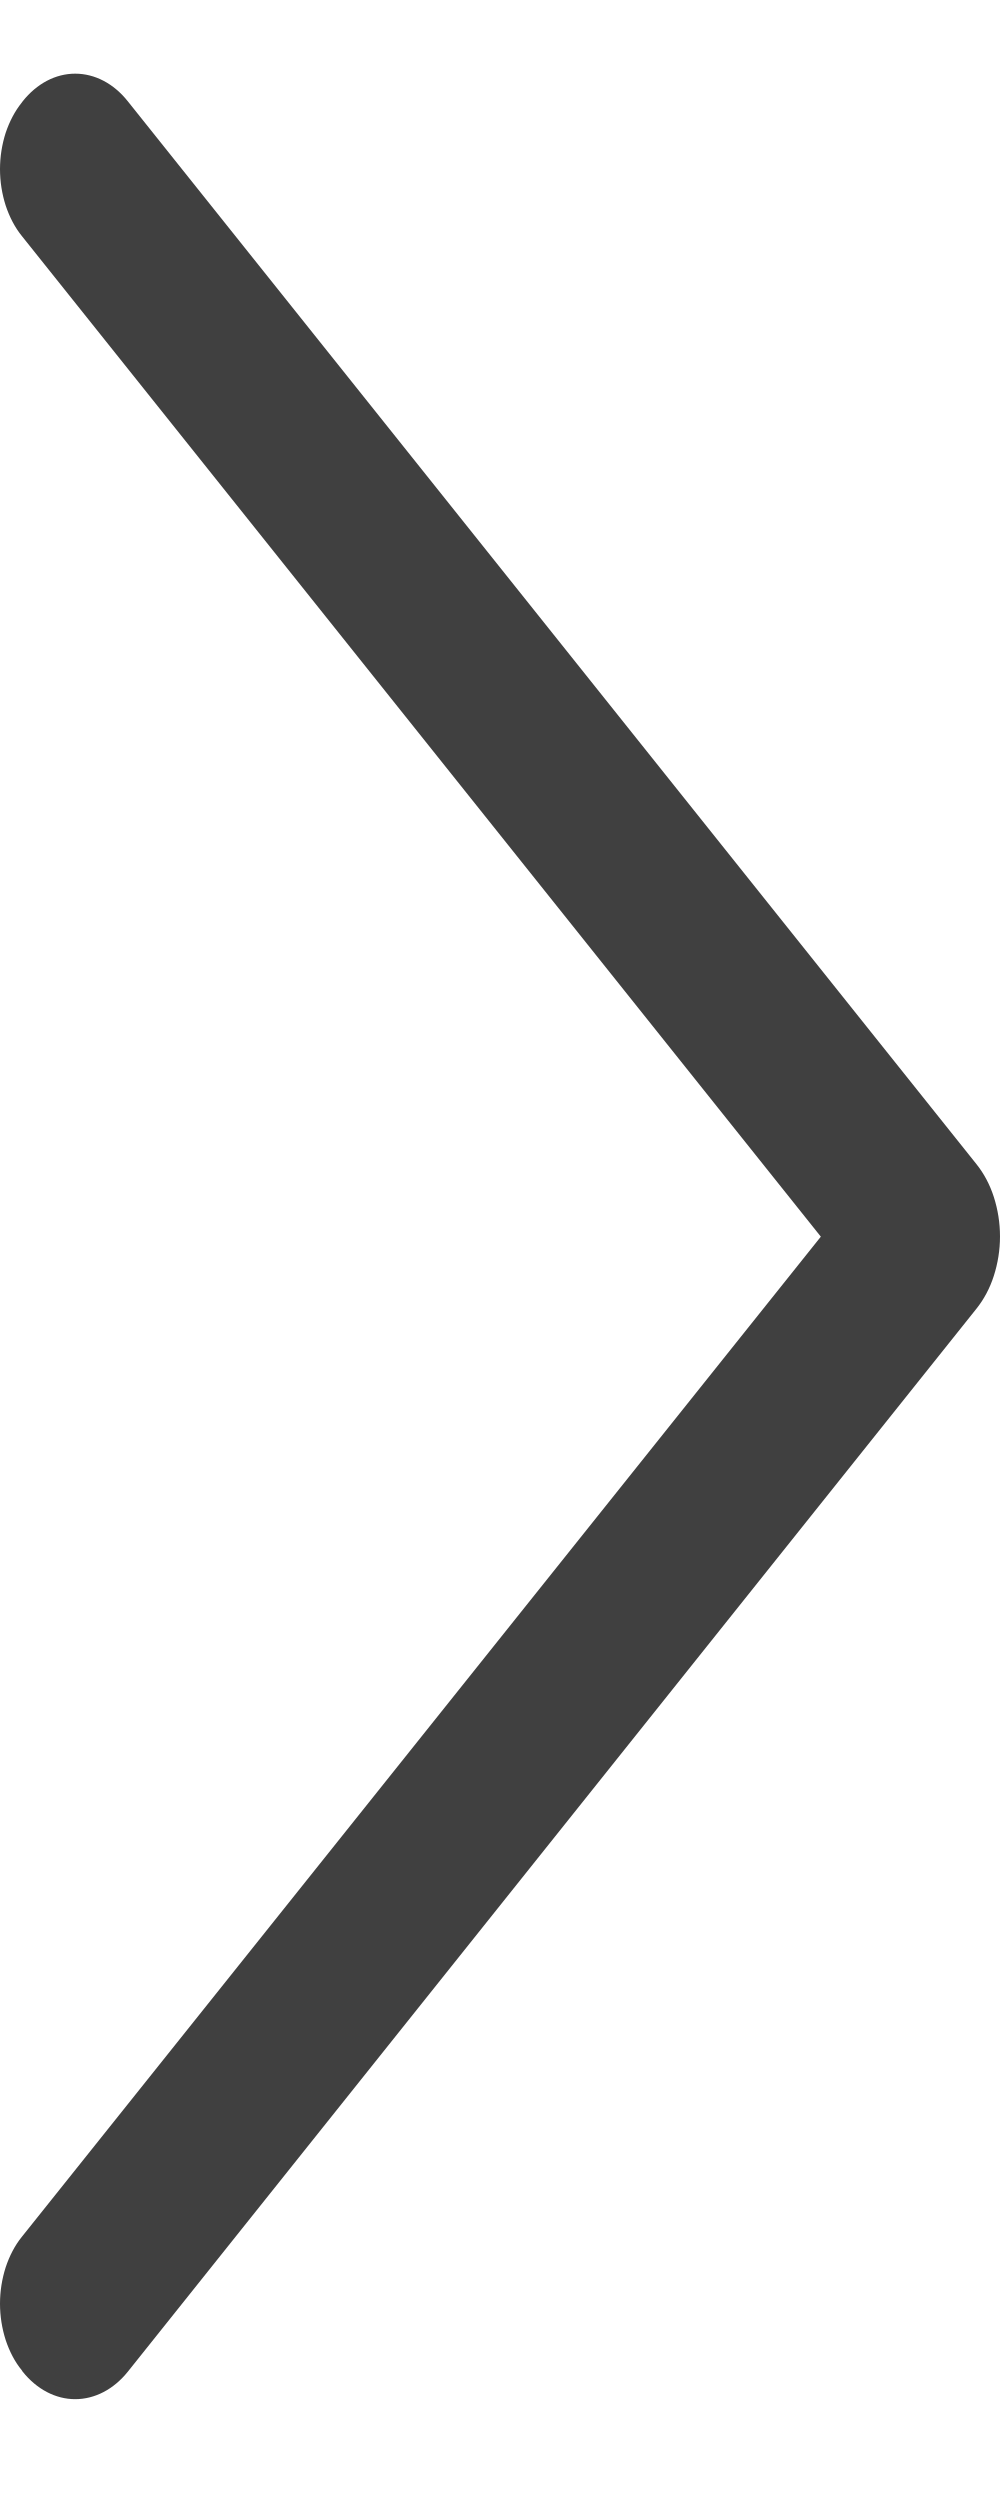
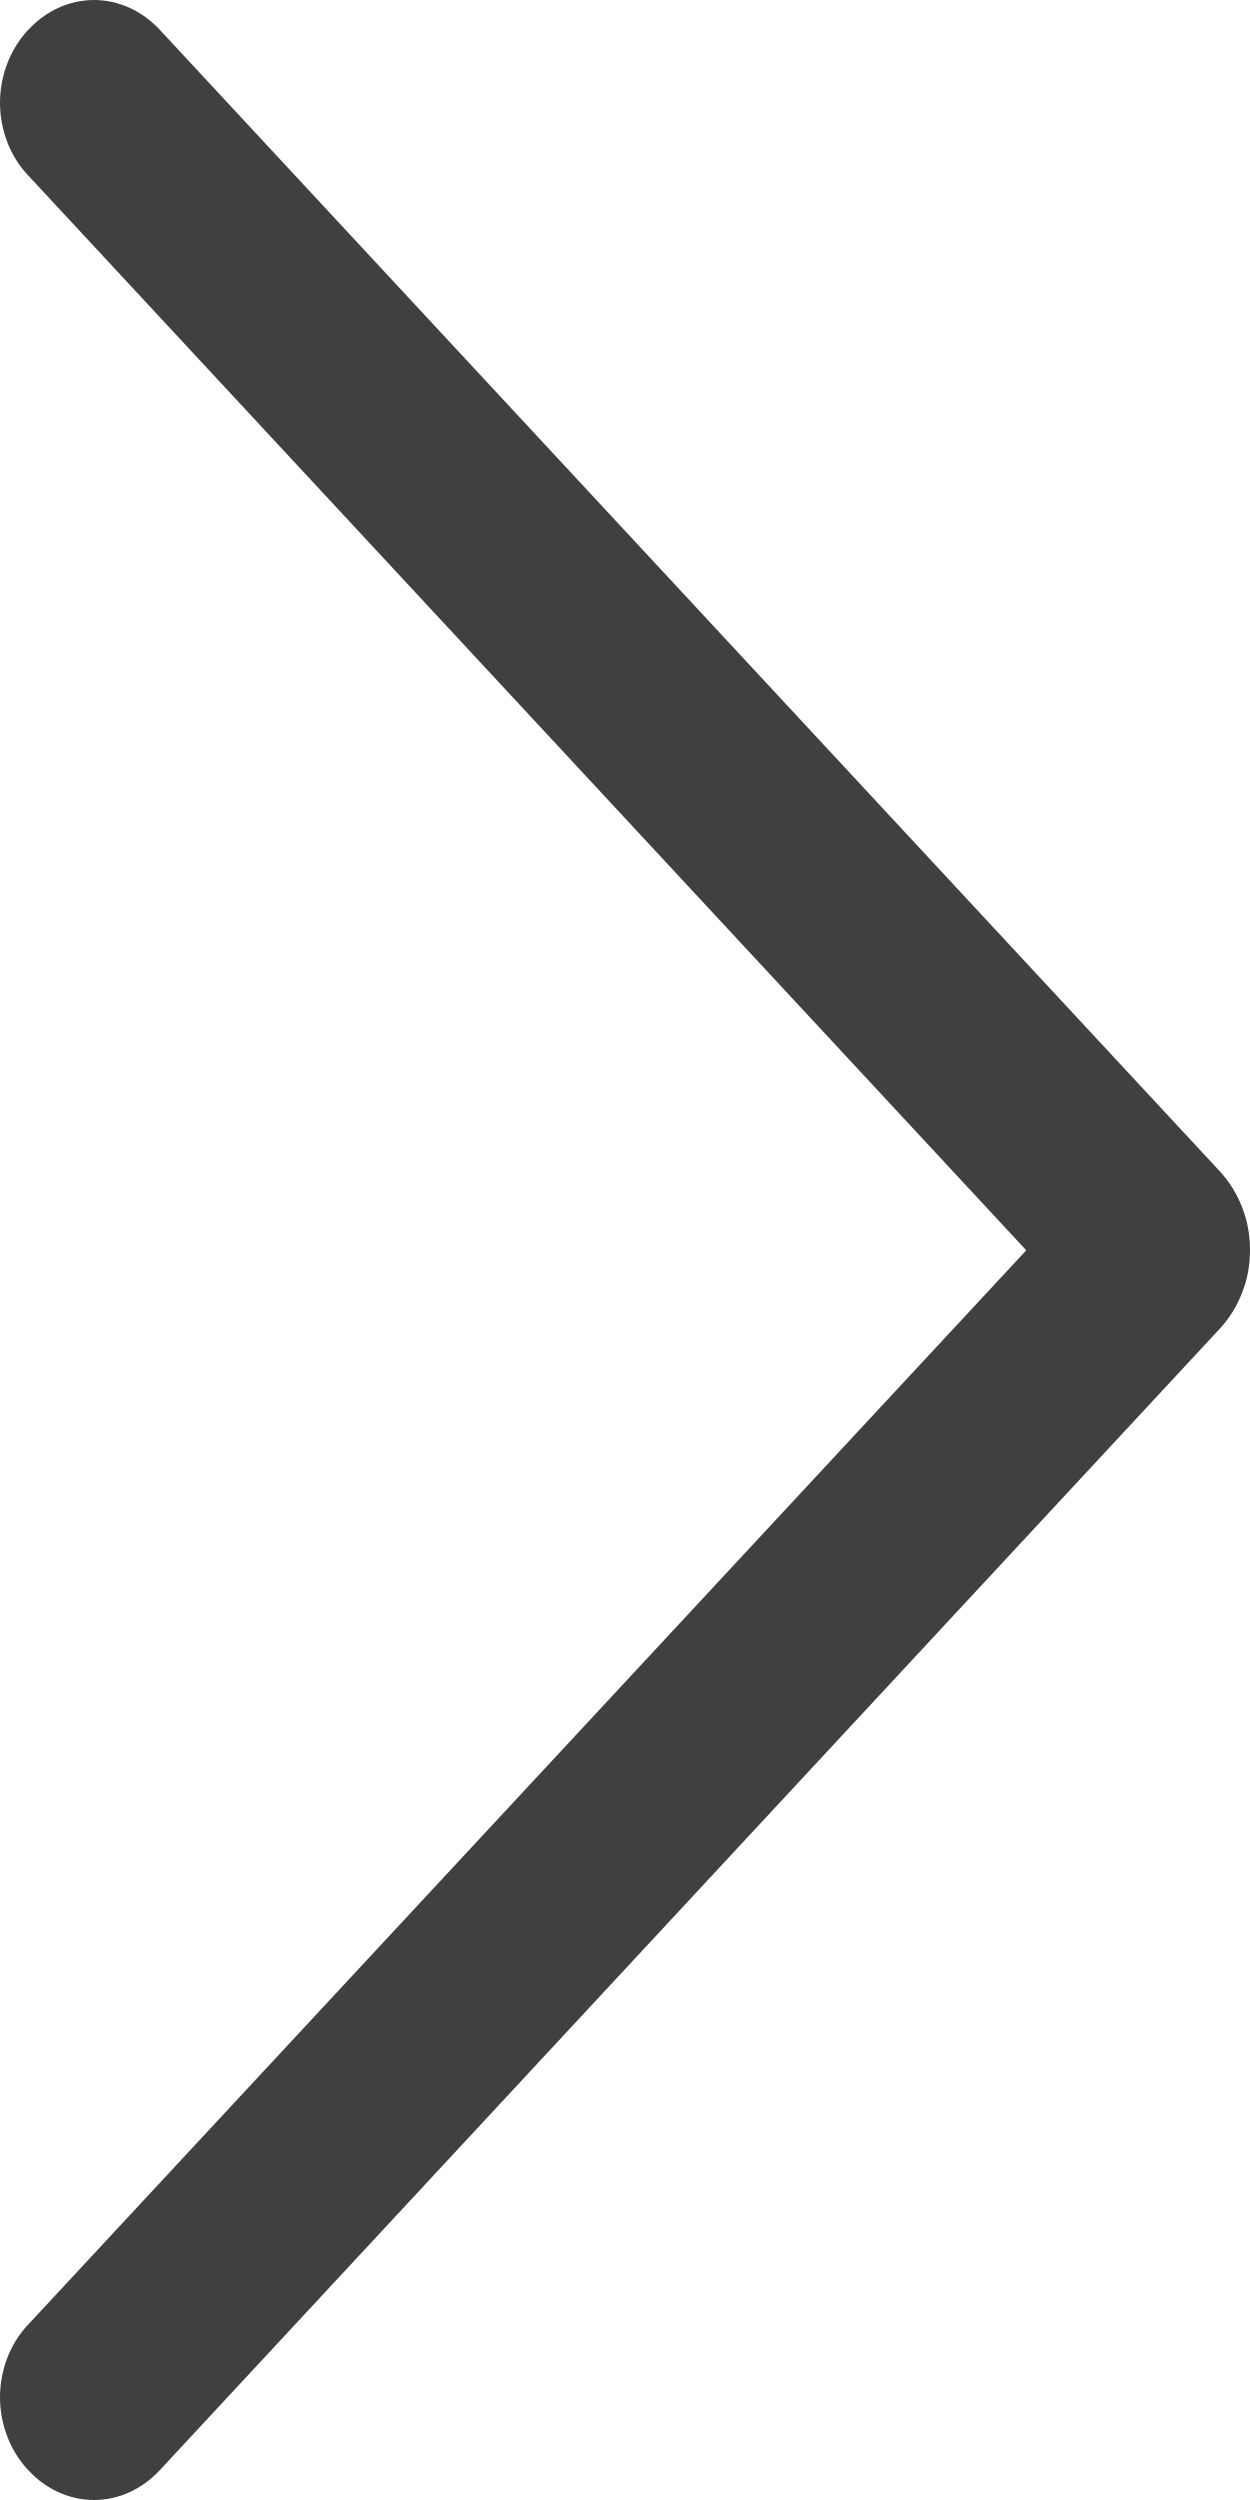
- <svg xmlns="http://www.w3.org/2000/svg" width="6" height="15" viewBox="0 0 6 15" fill="none">
-   <path d="M5.858 6.984L0.767 0.608C0.682 0.501 0.569 0.442 0.451 0.442C0.334 0.442 0.221 0.501 0.136 0.608L0.131 0.615C0.089 0.667 0.057 0.729 0.034 0.797C0.012 0.866 5.11307e-09 0.94 5.88142e-09 1.015C6.64977e-09 1.09 0.012 1.164 0.034 1.233C0.057 1.302 0.089 1.364 0.131 1.416L4.925 7.42L0.131 13.421C0.089 13.473 0.057 13.535 0.034 13.604C0.012 13.673 1.36449e-07 13.747 1.37217e-07 13.822C1.37985e-07 13.897 0.012 13.971 0.034 14.04C0.057 14.109 0.089 14.171 0.131 14.222L0.136 14.23C0.221 14.336 0.334 14.395 0.451 14.395C0.569 14.395 0.682 14.336 0.767 14.23L5.858 7.853C5.903 7.797 5.939 7.73 5.963 7.655C5.987 7.58 6 7.5 6 7.419C6 7.337 5.987 7.257 5.963 7.182C5.939 7.107 5.903 7.04 5.858 6.984Z" fill="#404040" />
+ <svg xmlns="http://www.w3.org/2000/svg" width="4" height="8" viewBox="0 0 4 8" fill="none">
+   <path d="M3.906 3.751L0.511 0.095C0.454 0.034 0.379 4.01648e-08 0.301 4.10328e-08C0.223 4.19008e-08 0.147 0.034 0.091 0.095L0.087 0.099C0.06 0.129 0.038 0.164 0.023 0.204C0.008 0.243 3.66437e-09 0.286 4.21502e-09 0.329C4.76567e-09 0.372 0.008 0.414 0.023 0.454C0.038 0.493 0.06 0.529 0.087 0.558L3.284 4.001L0.087 7.442C0.06 7.471 0.038 7.507 0.023 7.546C0.008 7.586 9.77883e-08 7.628 9.8339e-08 7.671C9.88896e-08 7.714 0.008 7.757 0.023 7.796C0.038 7.836 0.06 7.871 0.087 7.901L0.091 7.905C0.147 7.966 0.223 8 0.301 8C0.379 8 0.454 7.966 0.511 7.905L3.906 4.249C3.935 4.217 3.959 4.178 3.975 4.136C3.992 4.093 4 4.047 4 4C4 3.953 3.992 3.907 3.975 3.864C3.959 3.822 3.935 3.783 3.906 3.751Z" fill="#404040" />
</svg>
